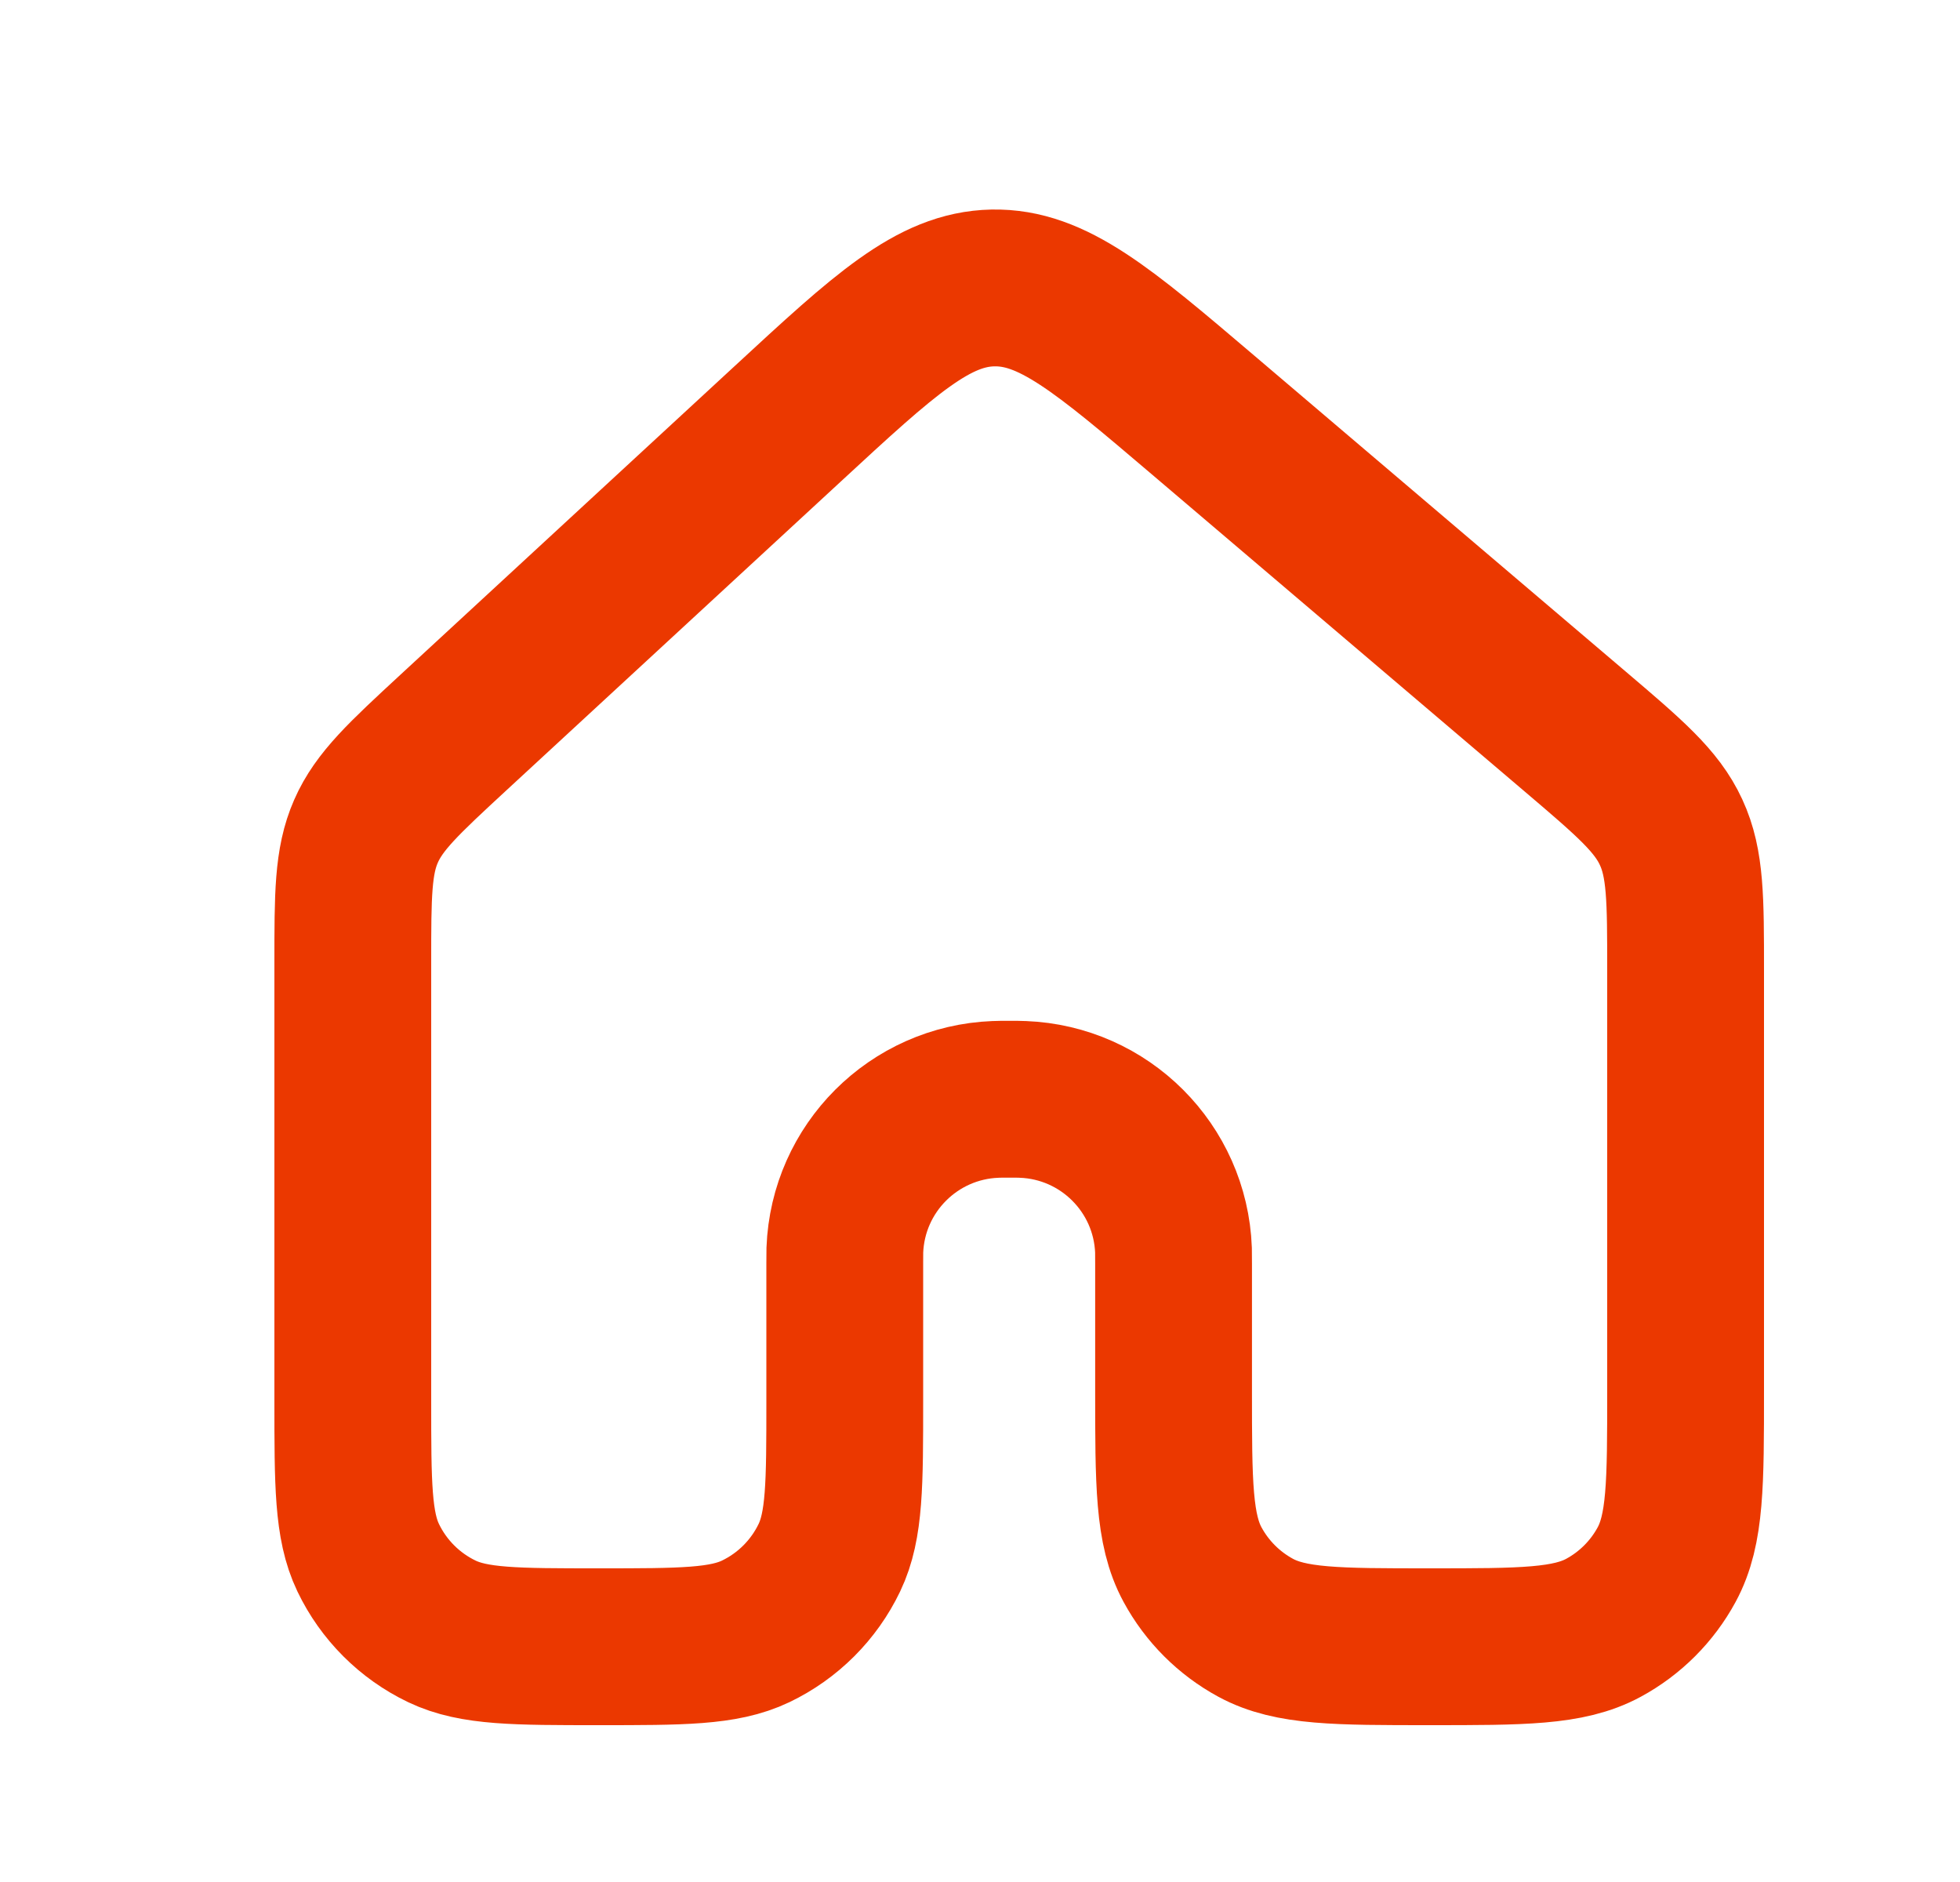
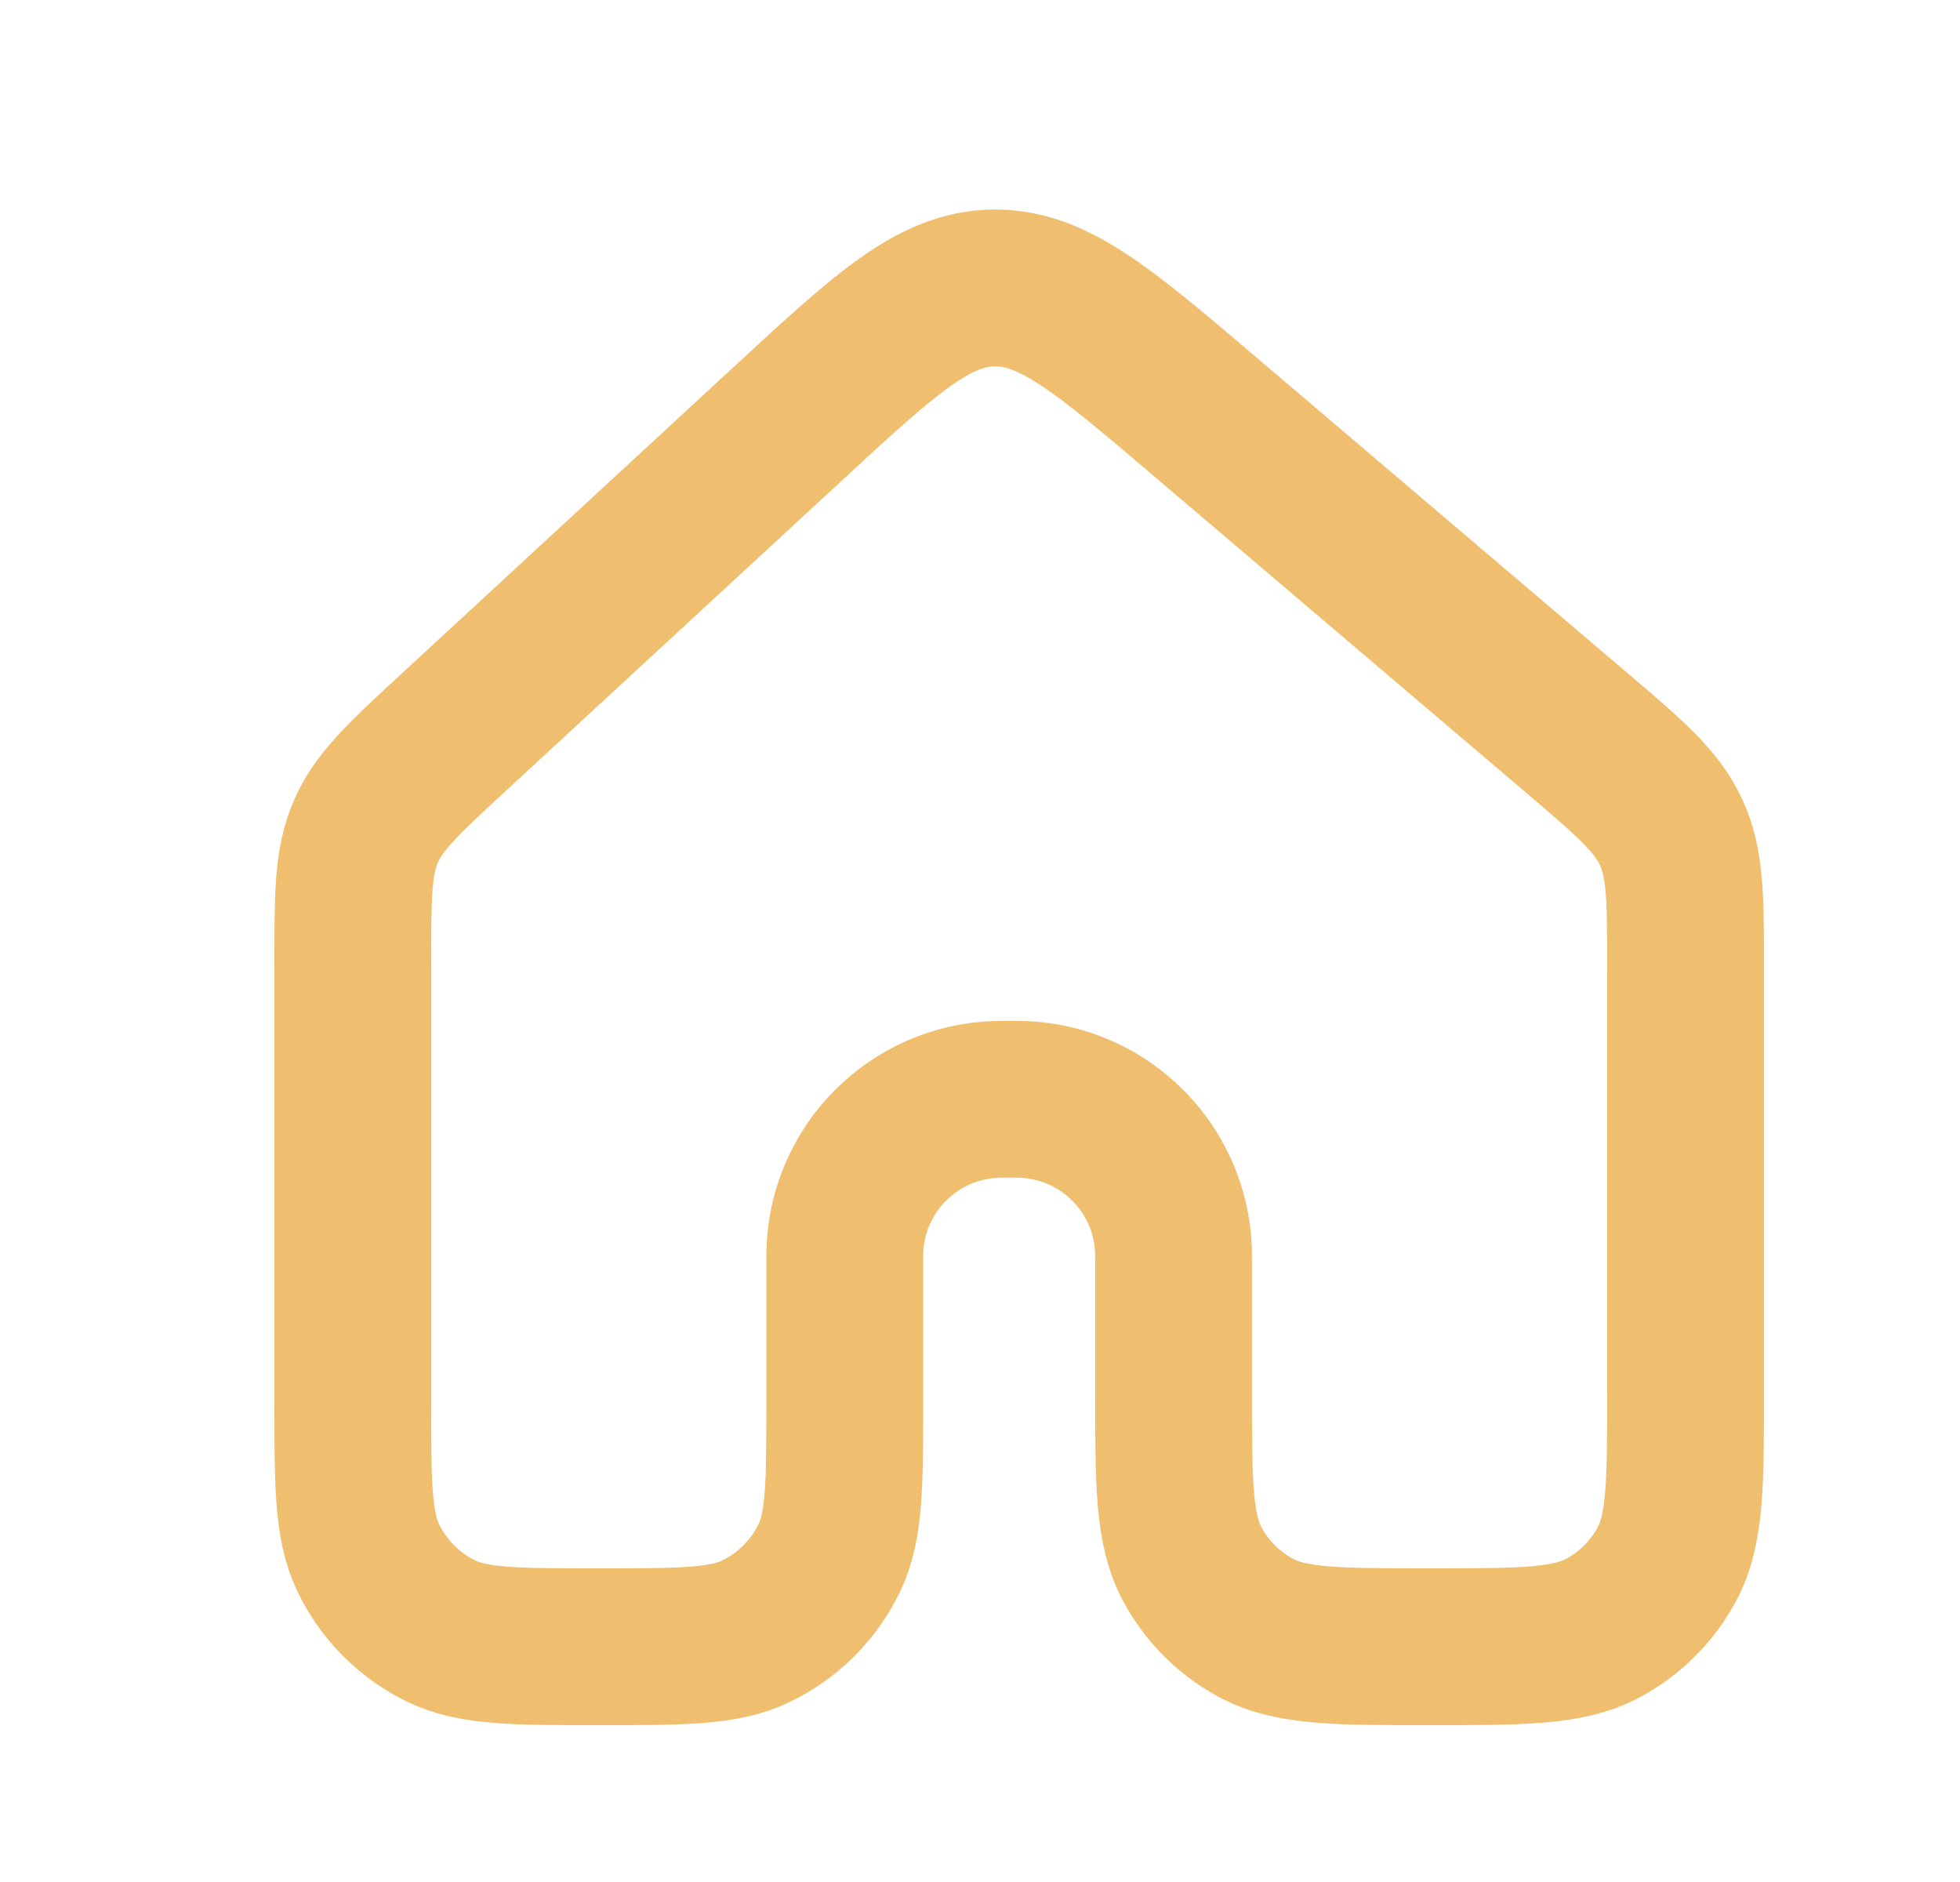
<svg xmlns="http://www.w3.org/2000/svg" width="25" height="24" viewBox="0 0 25 24" fill="none">
-   <path d="M10.046 5.406C11.286 4.26 11.906 3.688 12.664 3.672C13.423 3.657 14.066 4.204 15.351 5.297L20.092 9.329C20.785 9.919 21.131 10.213 21.315 10.613C21.5 11.012 21.5 11.467 21.5 12.376V17.735C21.5 18.916 21.5 19.507 21.258 19.953C21.073 20.294 20.794 20.573 20.453 20.758C20.007 21 19.416 21 18.235 21V21C17.053 21 16.462 21 16.016 20.758C15.675 20.573 15.396 20.294 15.211 19.953C14.969 19.507 14.969 18.916 14.969 17.735V16.115C14.969 16.025 14.969 15.98 14.968 15.942C14.928 14.897 14.09 14.06 13.046 14.02C13.007 14.018 12.962 14.018 12.872 14.018V14.018C12.782 14.018 12.736 14.018 12.698 14.02C11.654 14.06 10.816 14.897 10.776 15.942C10.775 15.98 10.775 16.025 10.775 16.115V17.863C10.775 18.924 10.775 19.454 10.579 19.864C10.382 20.275 10.05 20.607 9.639 20.804C9.229 21 8.698 21 7.637 21V21C6.576 21 6.046 21 5.636 20.804C5.225 20.607 4.893 20.275 4.696 19.864C4.5 19.454 4.5 18.924 4.5 17.863V12.278C4.5 11.415 4.5 10.984 4.668 10.601C4.836 10.217 5.152 9.925 5.786 9.339L10.046 5.406Z" stroke="#EB3800" stroke-width="2" />
+   <path d="M10.046 5.406C11.286 4.26 11.906 3.688 12.664 3.672C13.423 3.657 14.066 4.204 15.351 5.297L20.092 9.329C20.785 9.919 21.131 10.213 21.315 10.613C21.5 11.012 21.5 11.467 21.5 12.376V17.735C21.5 18.916 21.5 19.507 21.258 19.953C21.073 20.294 20.794 20.573 20.453 20.758C20.007 21 19.416 21 18.235 21V21C17.053 21 16.462 21 16.016 20.758C15.675 20.573 15.396 20.294 15.211 19.953C14.969 19.507 14.969 18.916 14.969 17.735V16.115C14.969 16.025 14.969 15.98 14.968 15.942C14.928 14.897 14.09 14.06 13.046 14.02C13.007 14.018 12.962 14.018 12.872 14.018V14.018C12.782 14.018 12.736 14.018 12.698 14.02C11.654 14.06 10.816 14.897 10.776 15.942C10.775 15.98 10.775 16.025 10.775 16.115V17.863C10.775 18.924 10.775 19.454 10.579 19.864C10.382 20.275 10.05 20.607 9.639 20.804C9.229 21 8.698 21 7.637 21V21C6.576 21 6.046 21 5.636 20.804C5.225 20.607 4.893 20.275 4.696 19.864C4.5 19.454 4.5 18.924 4.5 17.863V12.278C4.5 11.415 4.5 10.984 4.668 10.601C4.836 10.217 5.152 9.925 5.786 9.339L10.046 5.406Z" stroke="#efbe6f" stroke-width="2" />
</svg>
